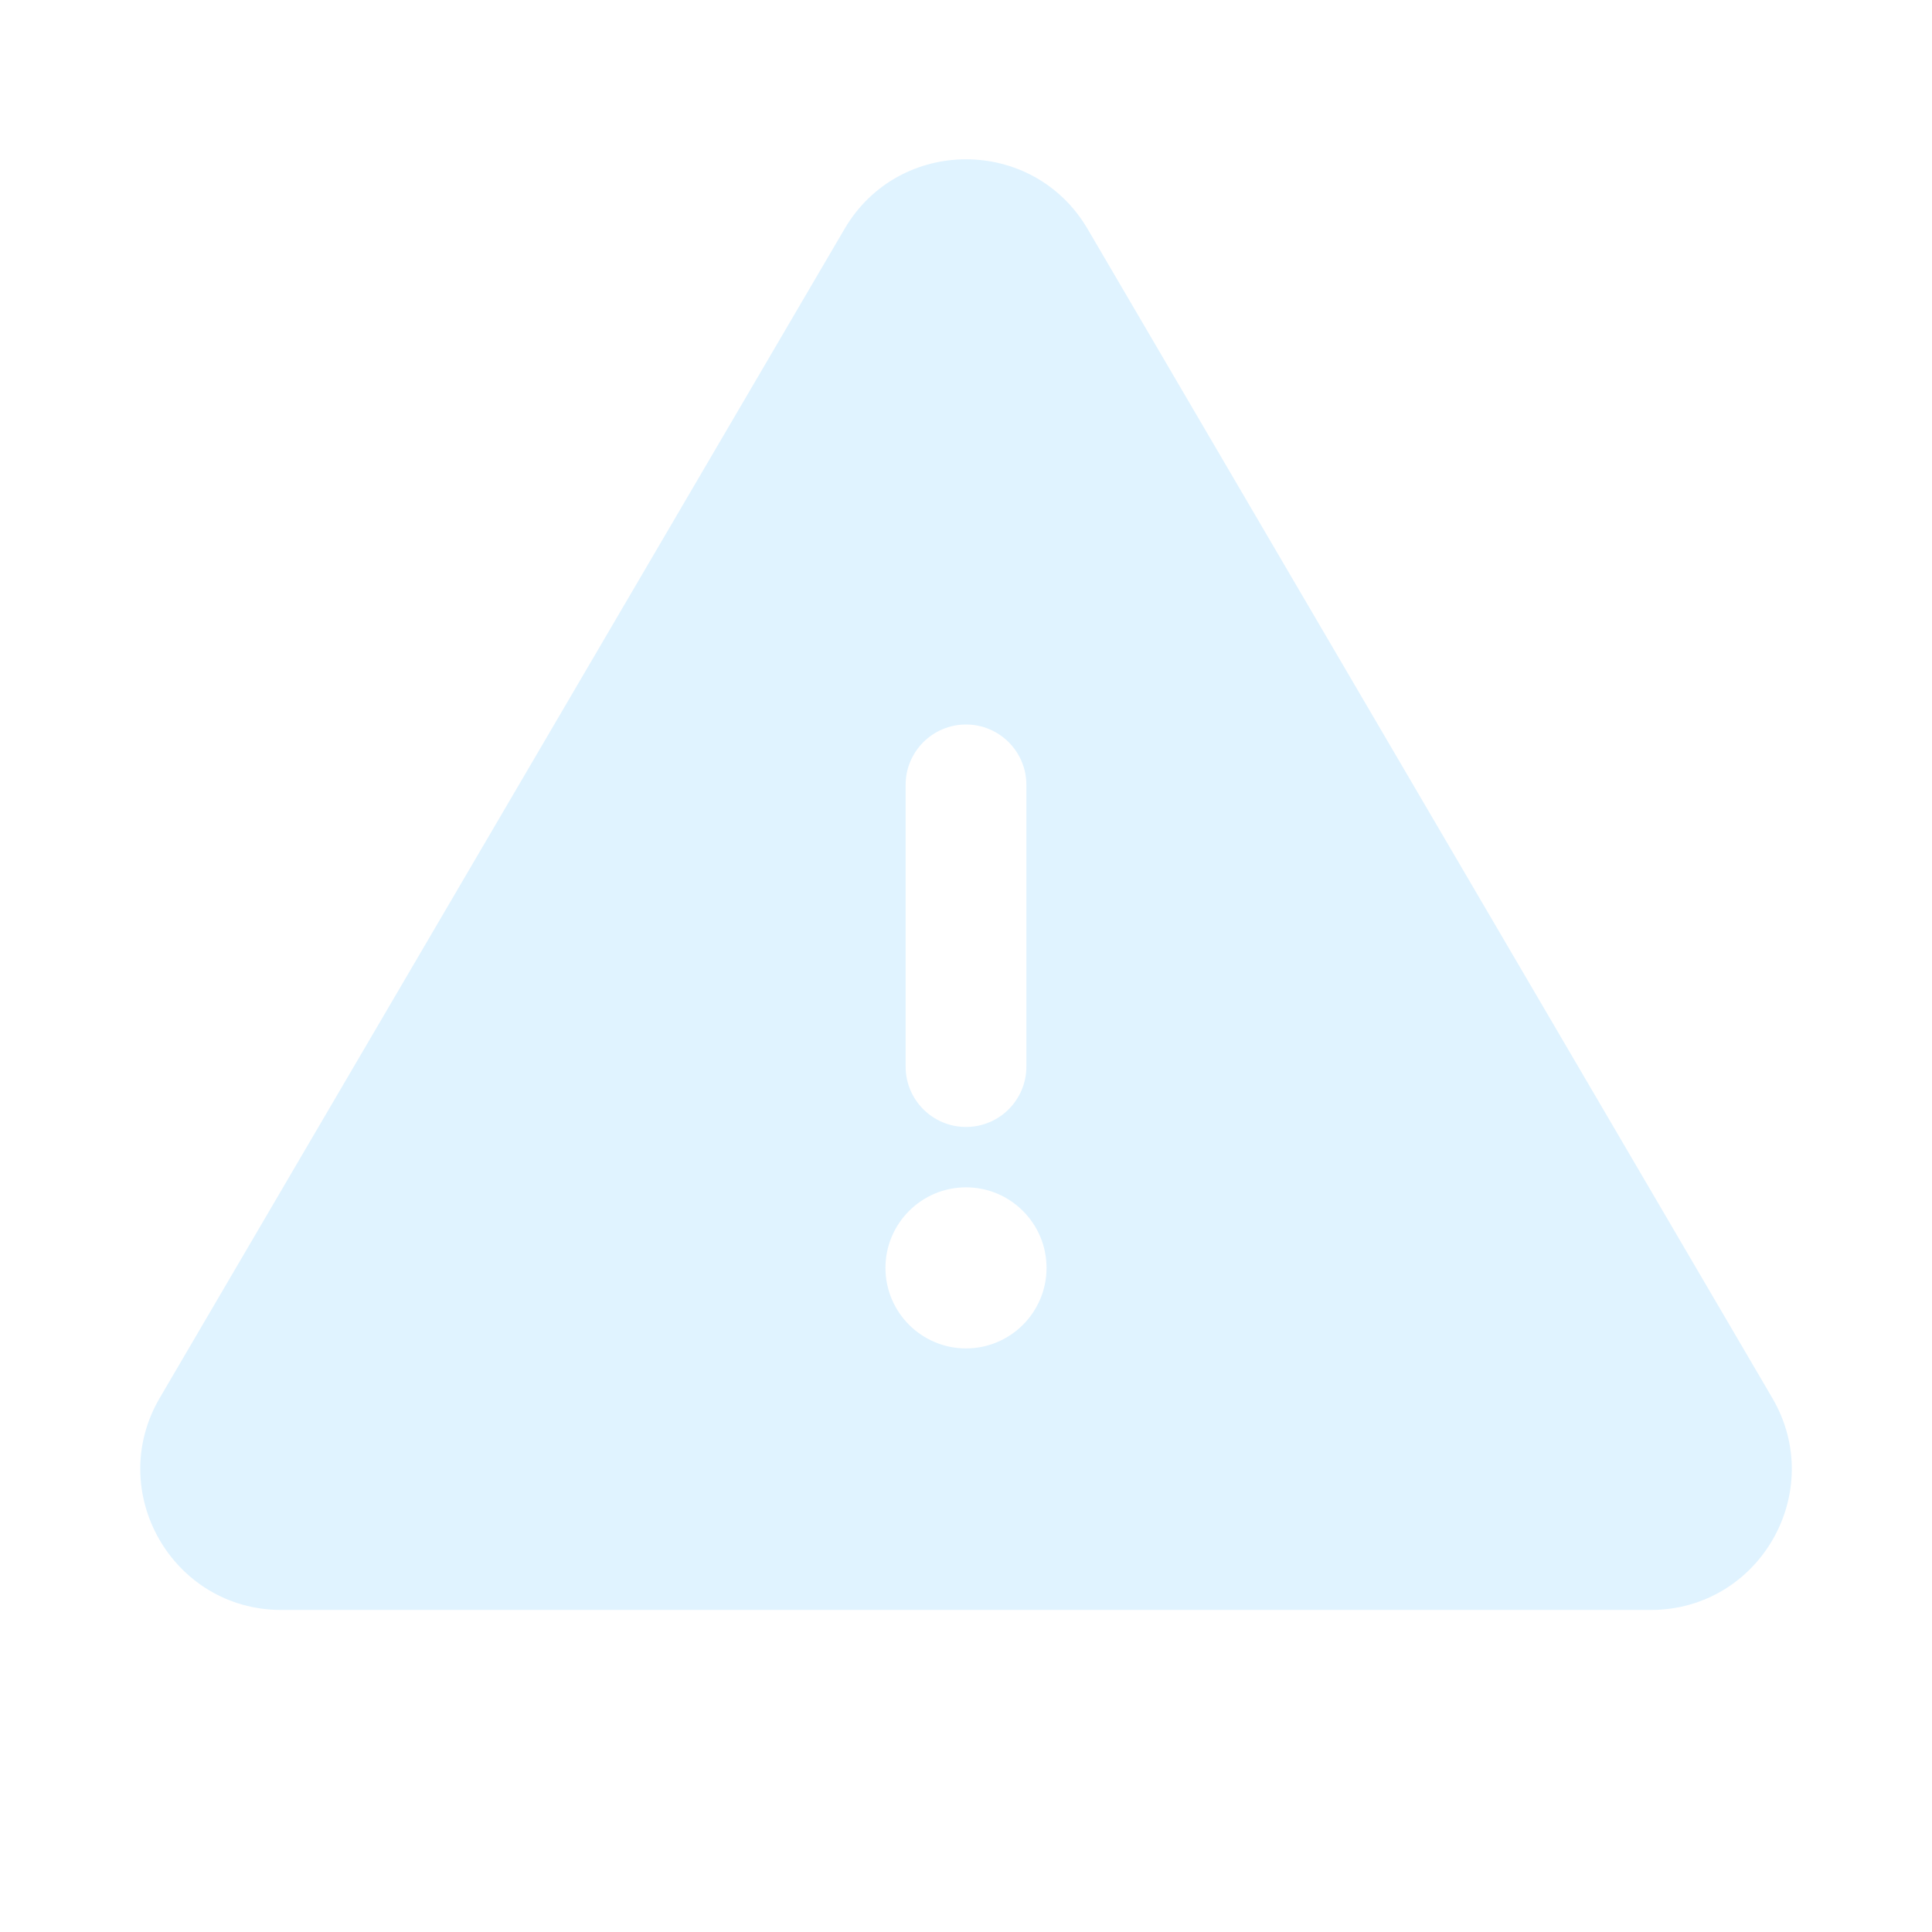
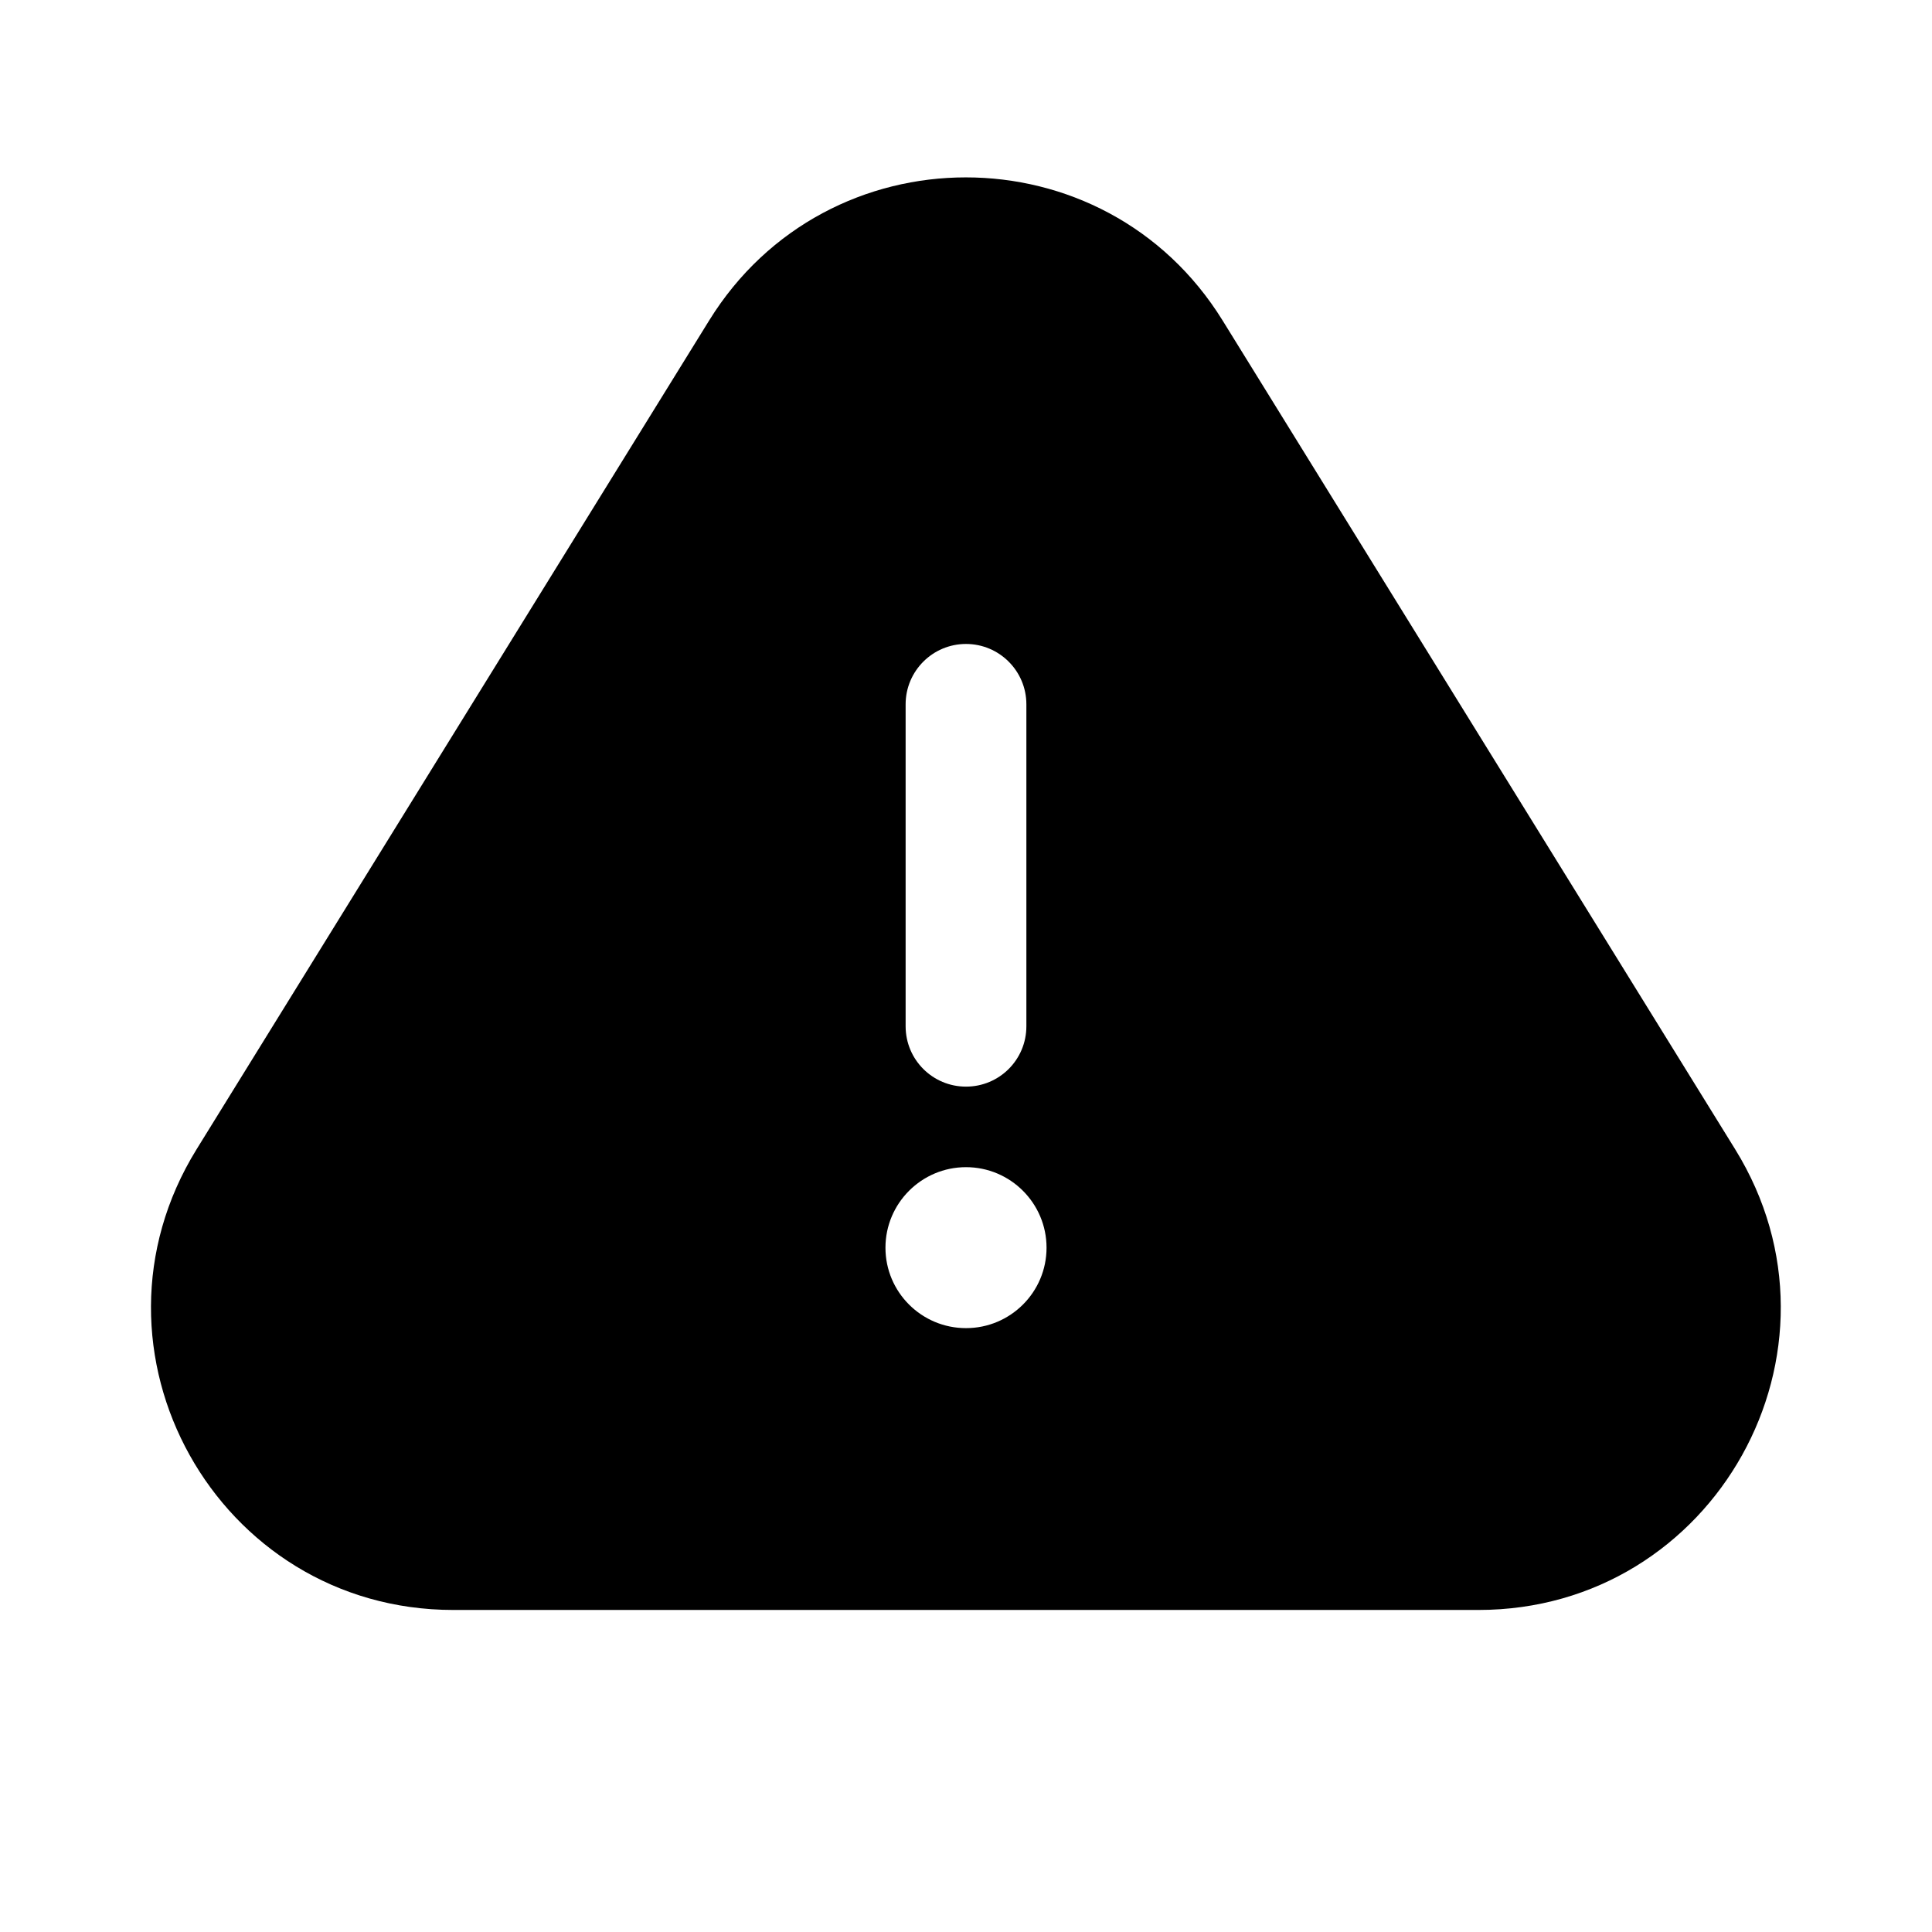
- <svg xmlns="http://www.w3.org/2000/svg" width="1em" height="1em" color="#E0F3FF" viewBox="0 0 16 16" fill="none">
-   <path fill-rule="evenodd" clip-rule="evenodd" d="M6.994 1.896C7.444 1.127 8.556 1.127 9.007 1.896L14.677 11.577C15.133 12.355 14.572 13.333 13.67 13.333H2.33C1.429 13.333 0.868 12.355 1.323 11.577L6.994 1.896ZM8 6C8.276 6 8.5 6.224 8.5 6.5V8.833C8.5 9.109 8.276 9.333 8 9.333C7.724 9.333 7.5 9.109 7.5 8.833V6.5C7.5 6.224 7.724 6 8 6ZM8.667 10.5C8.667 10.868 8.368 11.167 8 11.167C7.632 11.167 7.333 10.868 7.333 10.5C7.333 10.132 7.632 9.833 8 9.833C8.368 9.833 8.667 10.132 8.667 10.5Z" fill="currentColor" />
+ <svg xmlns="http://www.w3.org/2000/svg" width="1em" height="1em" viewBox="0 0 16 16" color="inherit" fill="none">
+   <path fill-rule="evenodd" clip-rule="evenodd" d="M5.873 2.654C6.85 1.074 9.148 1.074 10.125 2.654L14.37 9.518C15.4 11.184 14.202 13.333 12.244 13.333H3.754C1.796 13.333 0.598 11.184 1.628 9.518L5.873 2.654ZM8 5.333C8.276 5.333 8.5 5.557 8.5 5.833V8.499C8.5 8.776 8.276 8.999 8 8.999C7.724 8.999 7.5 8.776 7.5 8.499V5.833C7.5 5.557 7.724 5.333 8 5.333ZM8.667 10.333C8.667 10.701 8.368 10.999 8 10.999C7.632 10.999 7.333 10.701 7.333 10.333C7.333 9.965 7.632 9.666 8 9.666C8.368 9.666 8.667 9.965 8.667 10.333Z" fill="currentColor" />
</svg>
